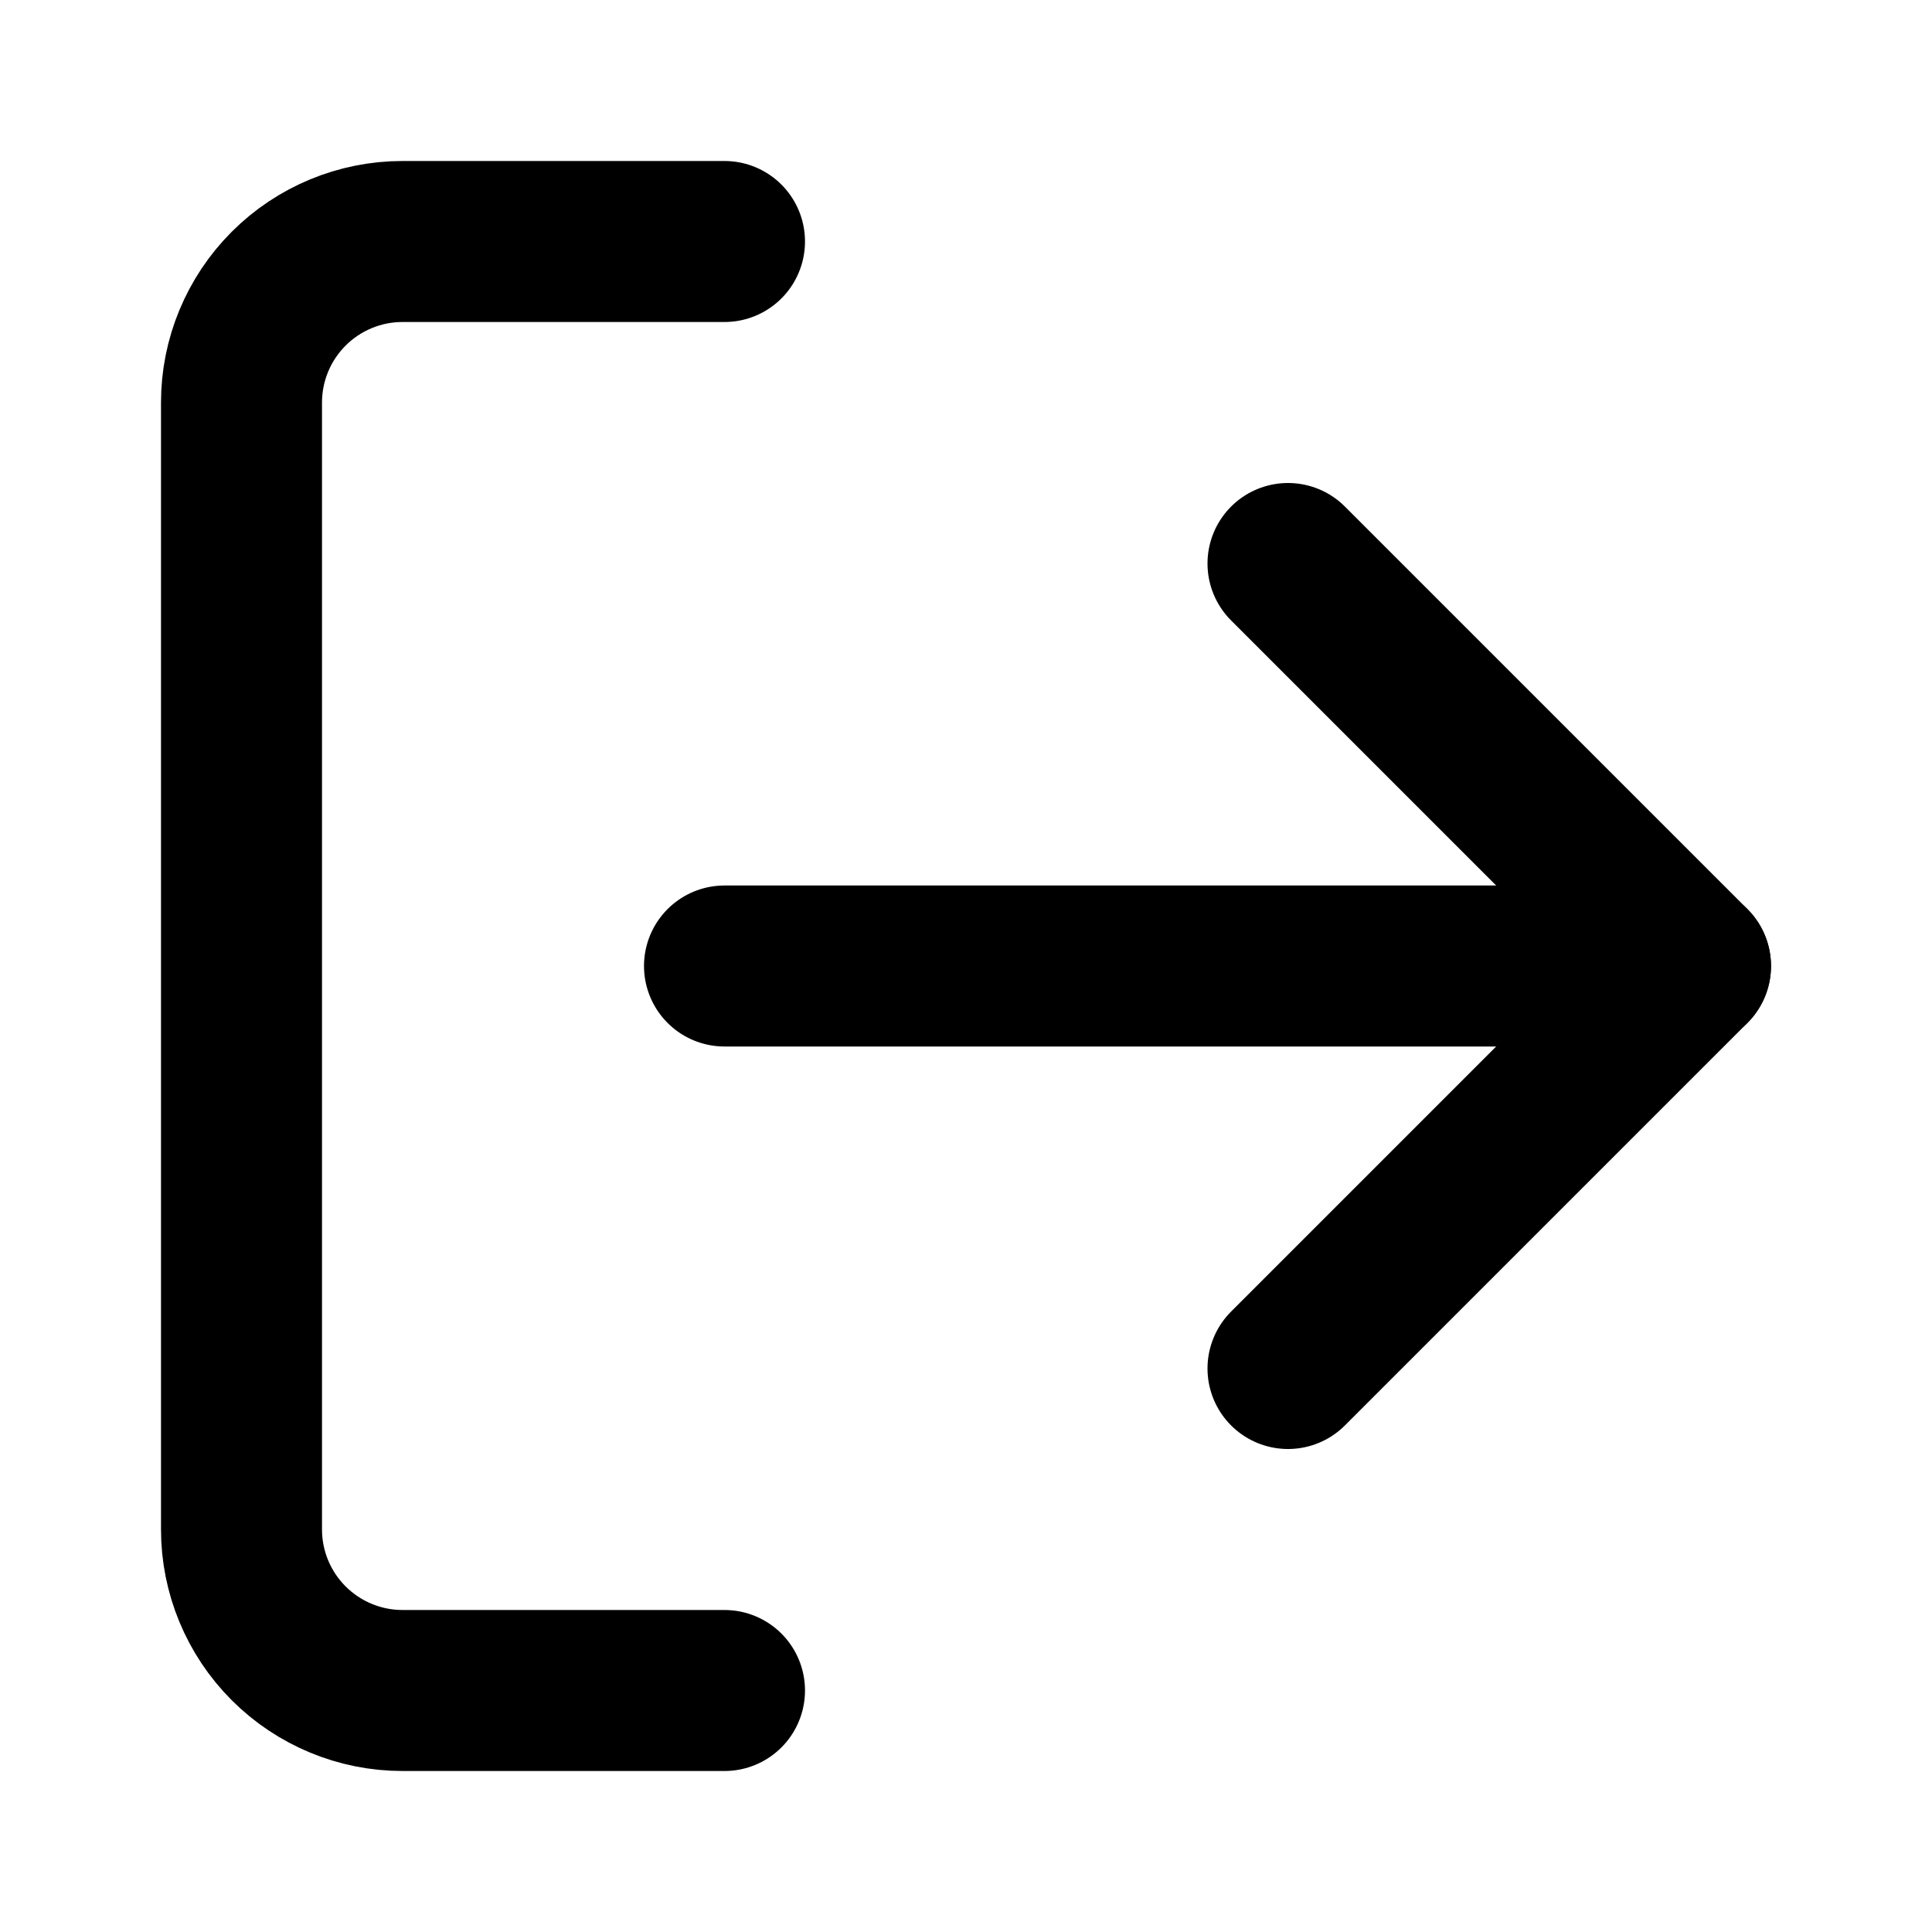
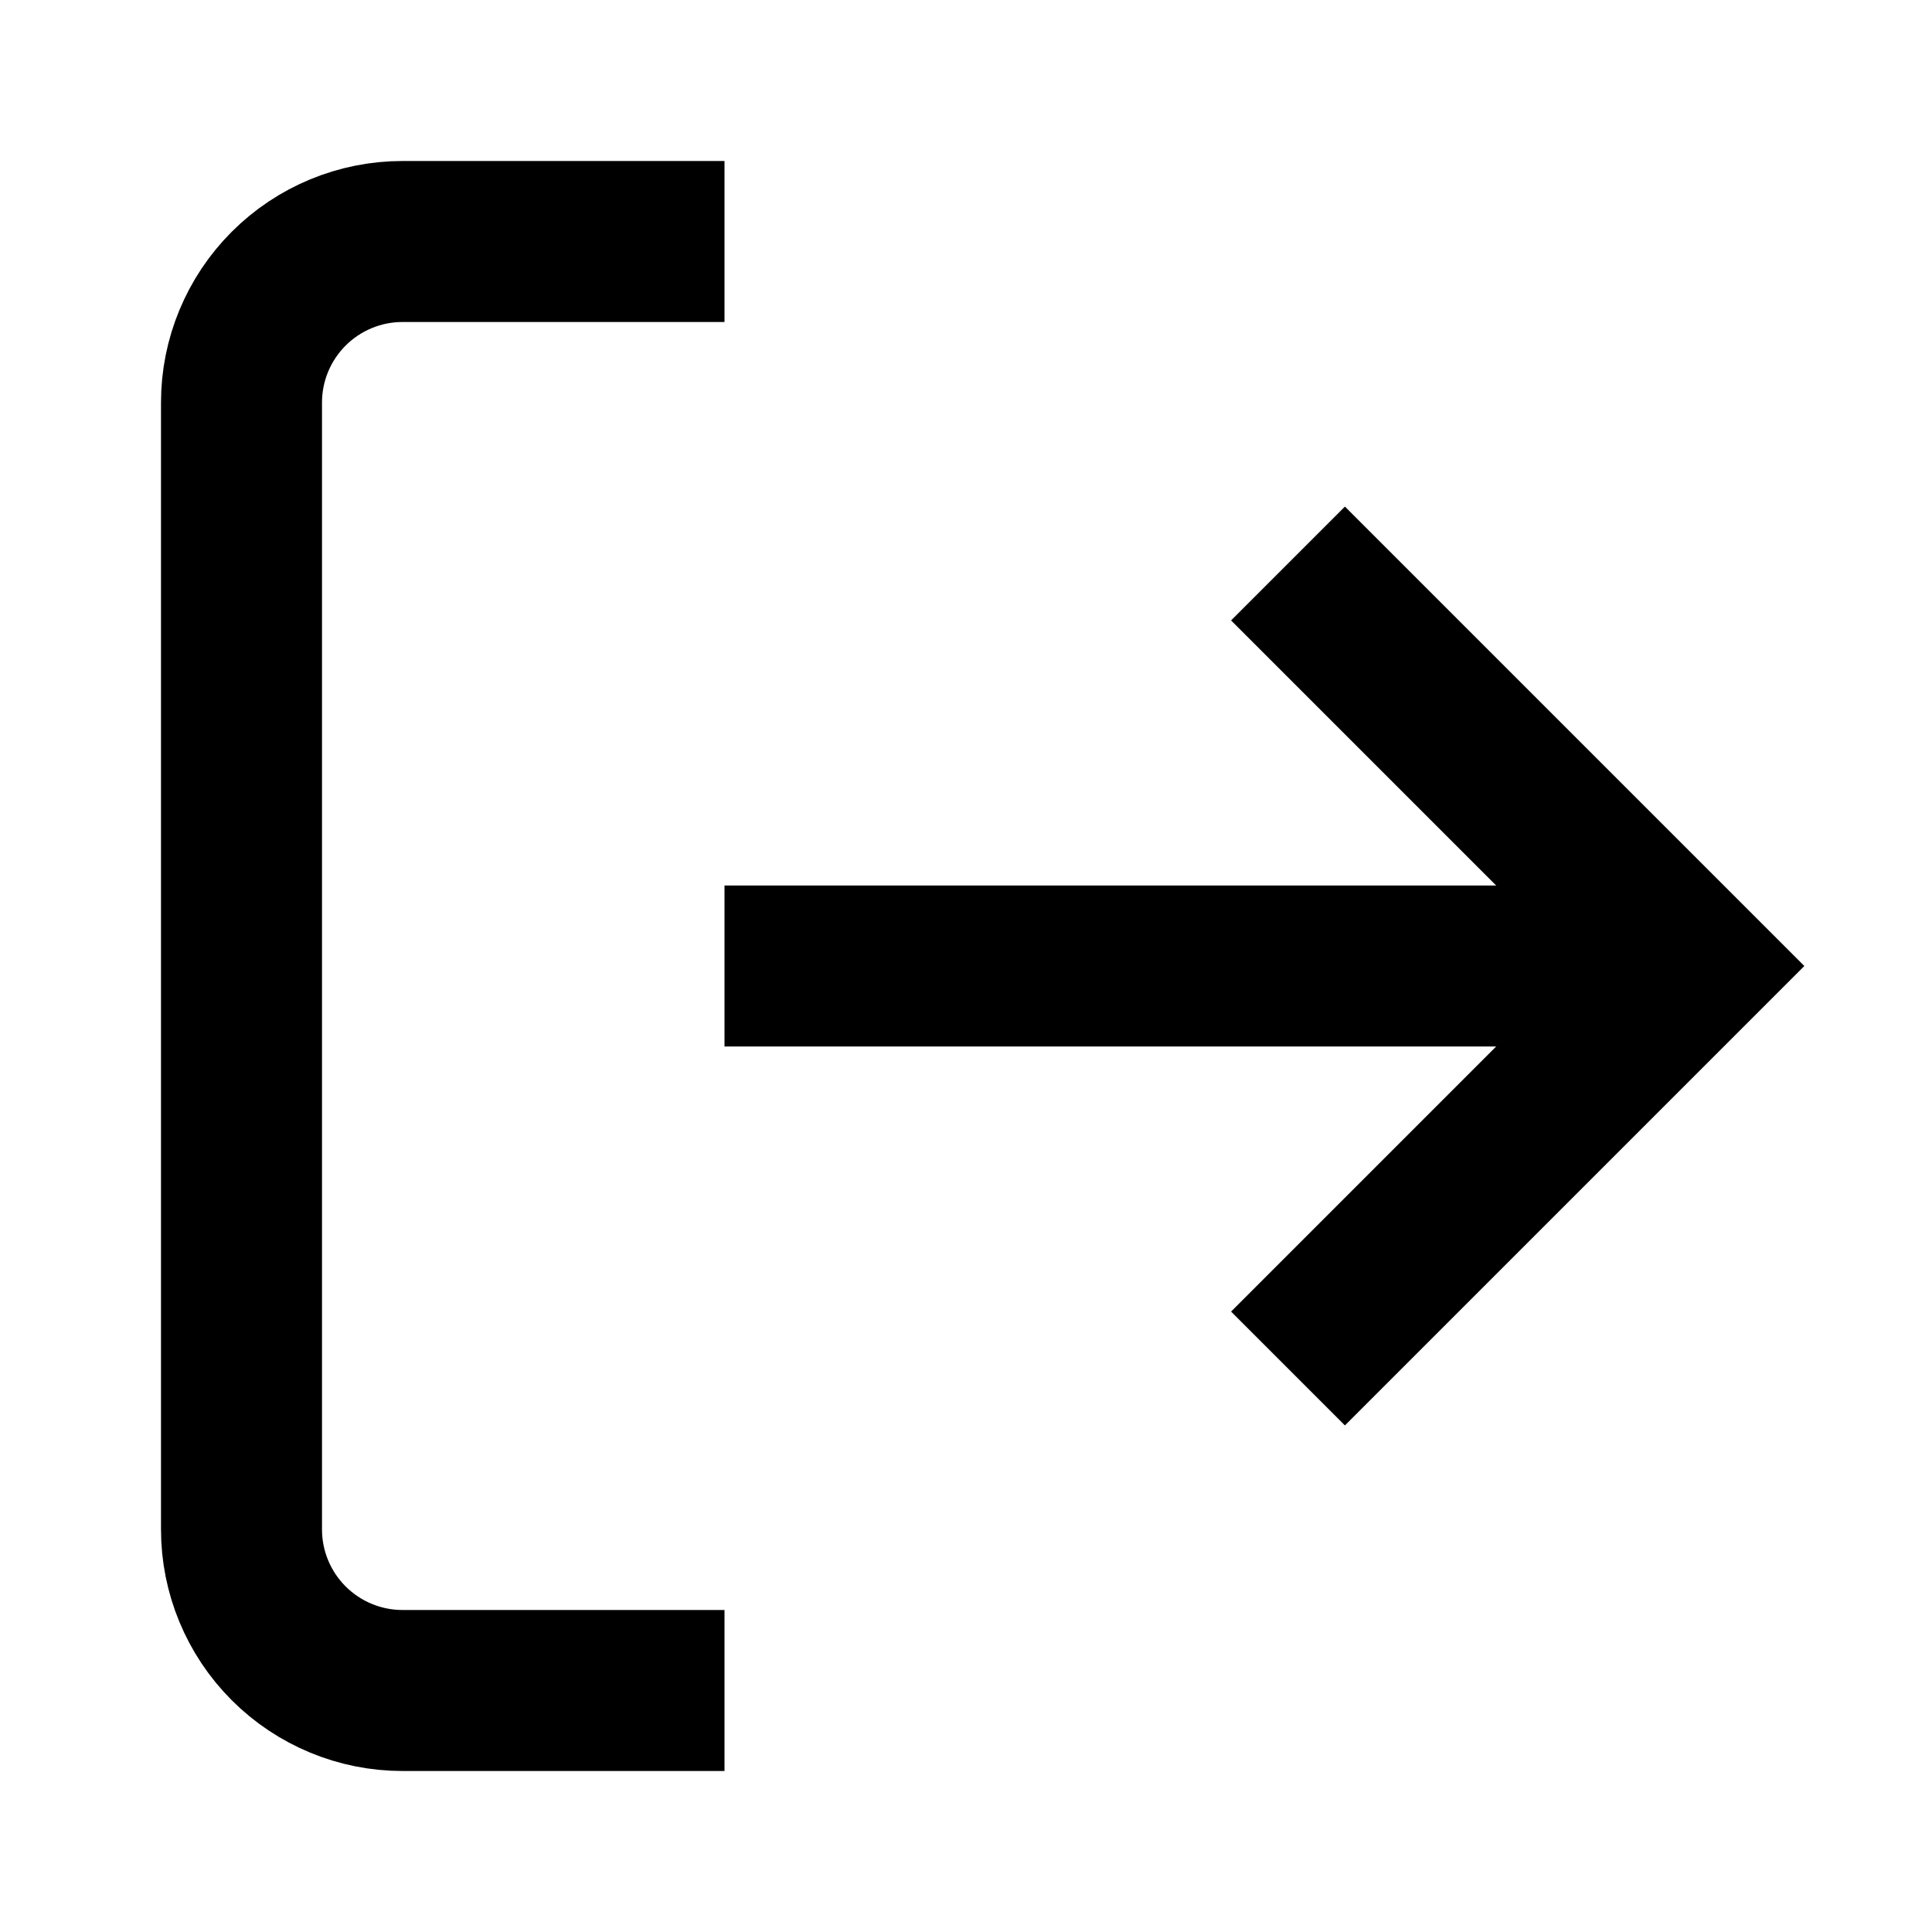
<svg xmlns="http://www.w3.org/2000/svg" width="24" height="24" viewBox="0 0 24 24" fill="none">
-   <path d="M9 21H5C4.47 21 3.961 20.789 3.586 20.414C3.211 20.039 3 19.53 3 19V5C3 4.47 3.211 3.961 3.586 3.586C3.961 3.211 4.47 3 5 3H9" stroke="black" stroke-width="2" stroke-linecap="round" stroke-linejoin="round" />
-   <path d="M16 17L21 12L16 7" stroke="black" stroke-width="2" stroke-linecap="round" stroke-linejoin="round" />
-   <path d="M21 12H9" stroke="black" stroke-width="2" stroke-linecap="round" stroke-linejoin="round" />
+   <path d="M9 21H5C4.47 21 3.961 20.789 3.586 20.414C3.211 20.039 3 19.53 3 19V5C3 4.47 3.211 3.961 3.586 3.586C3.961 3.211 4.47 3 5 3H9" stroke="black" stroke-width="2" strokeLinecap="round" strokeLinejoin="round" />
+   <path d="M16 17L21 12L16 7" stroke="black" stroke-width="2" strokeLinecap="round" strokeLinejoin="round" />
+   <path d="M21 12H9" stroke="black" stroke-width="2" strokeLinecap="round" strokeLinejoin="round" />
</svg>
